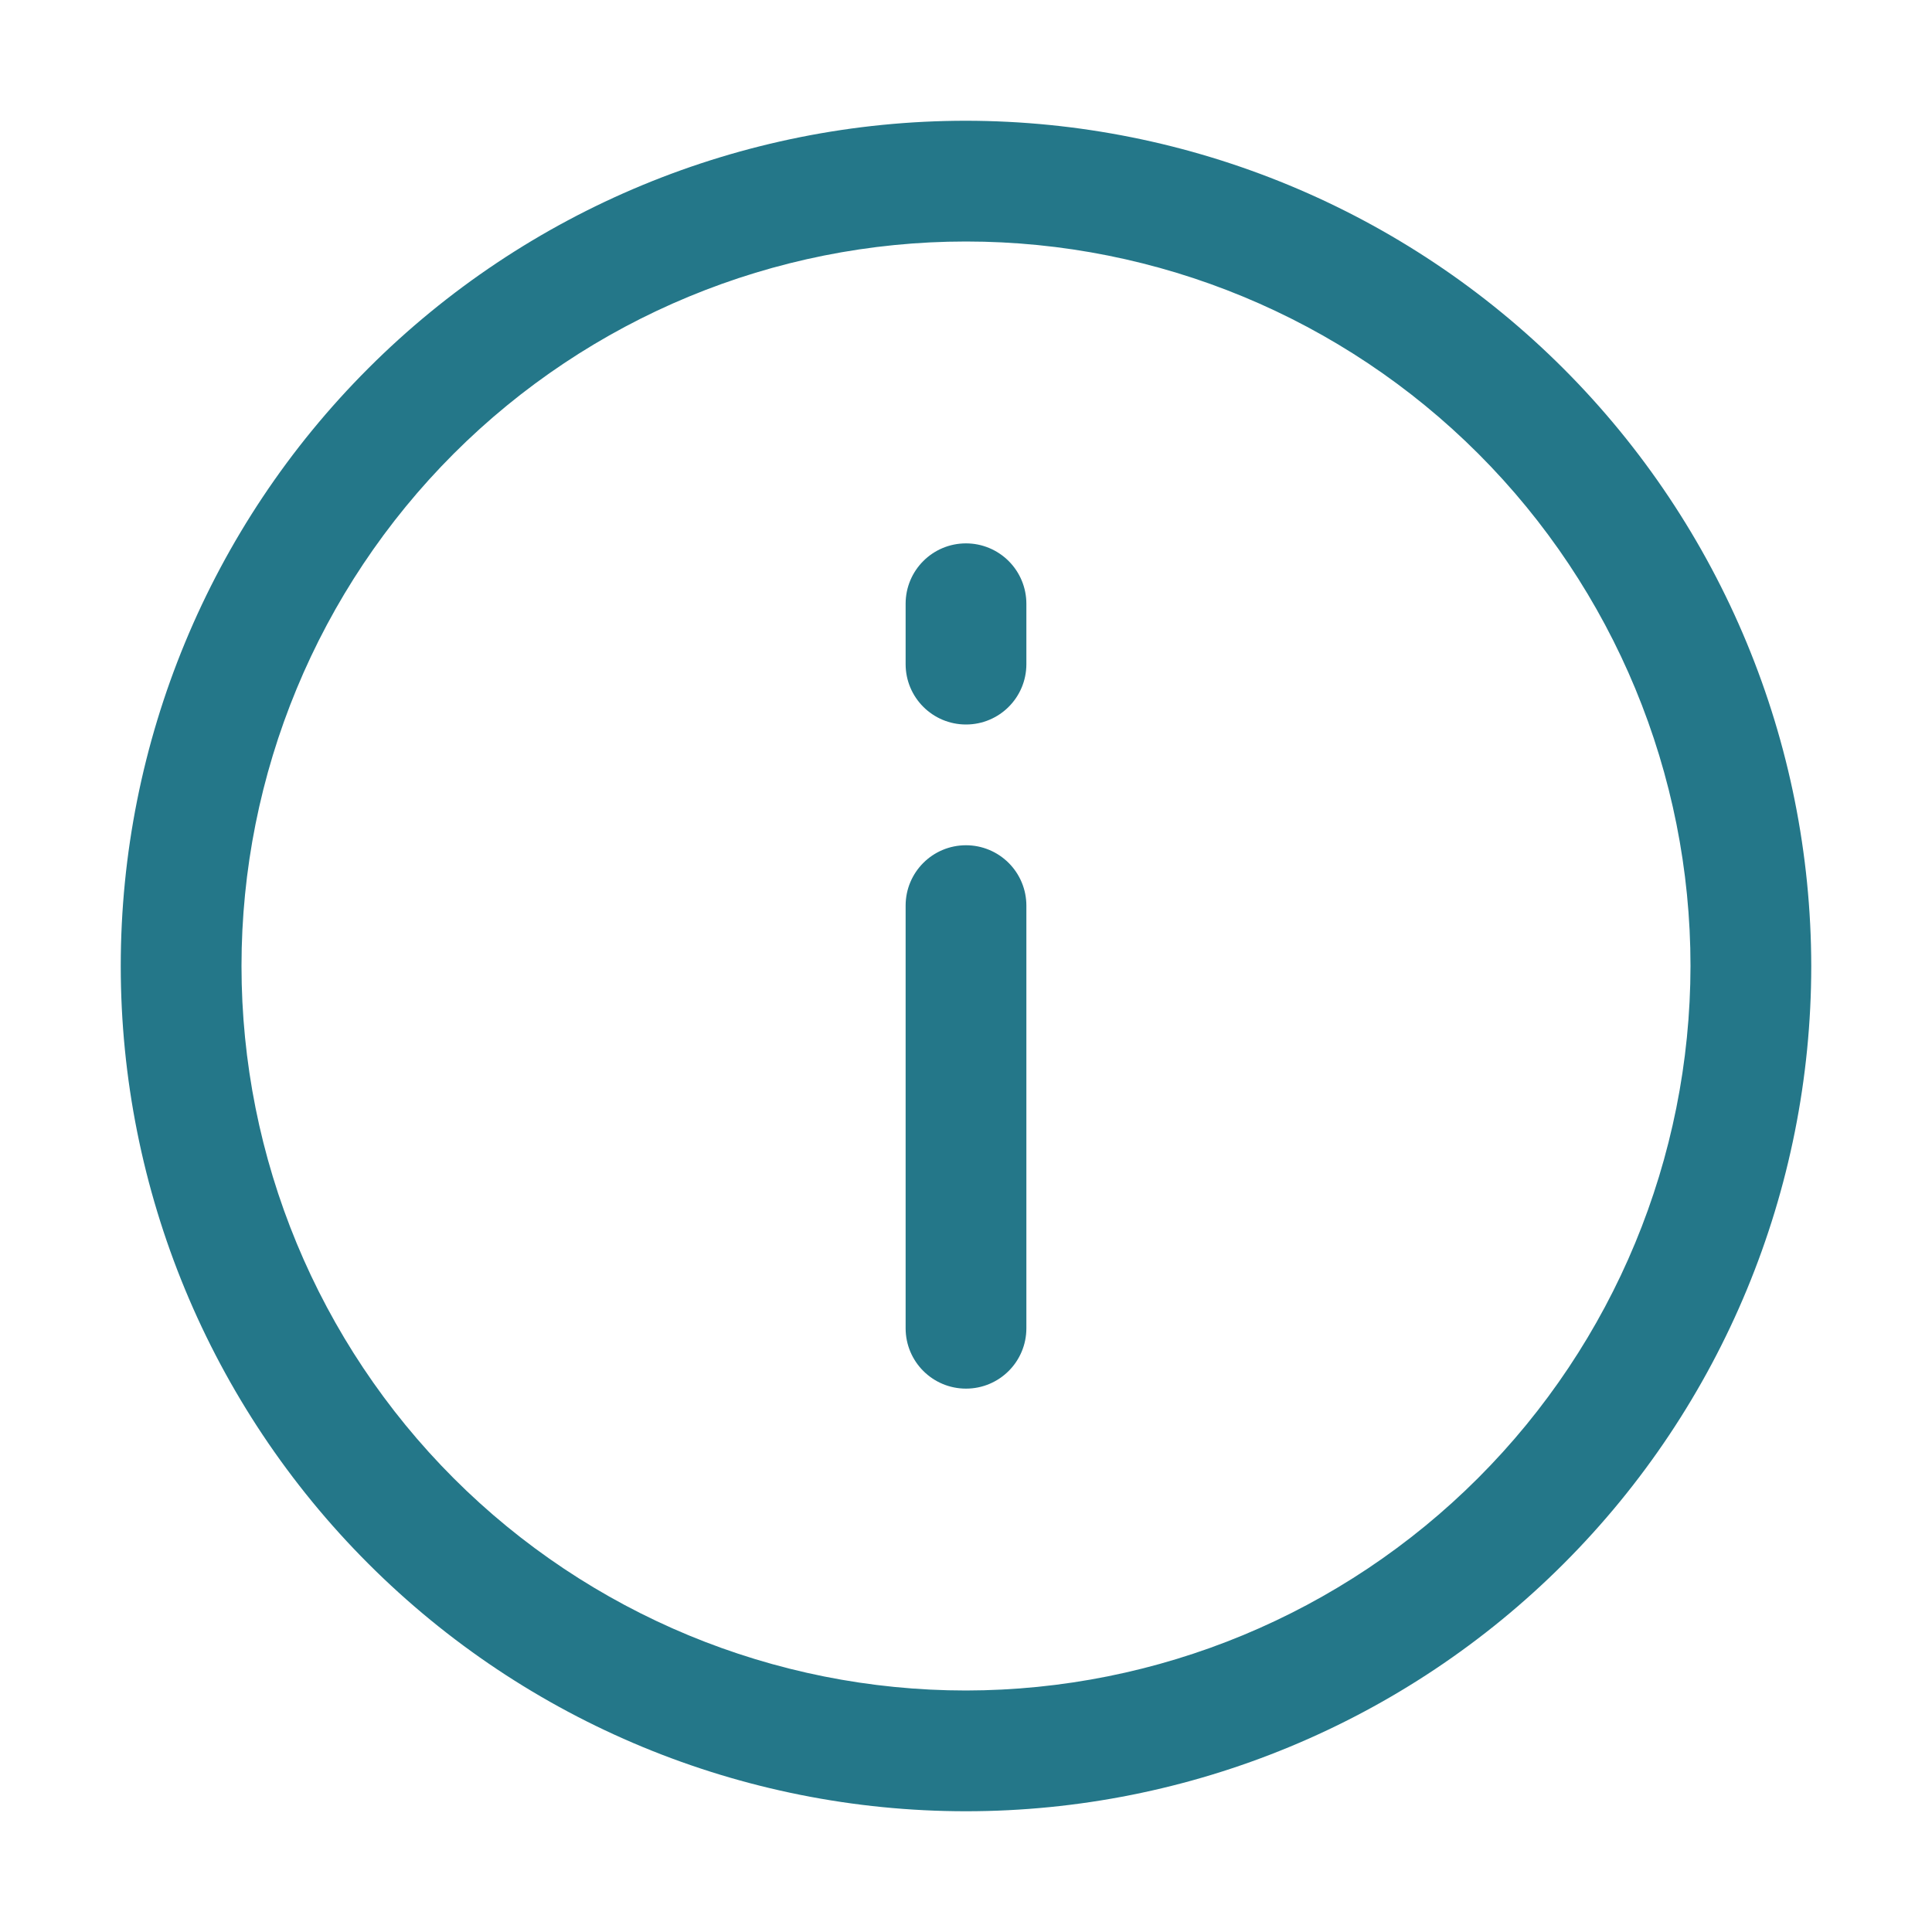
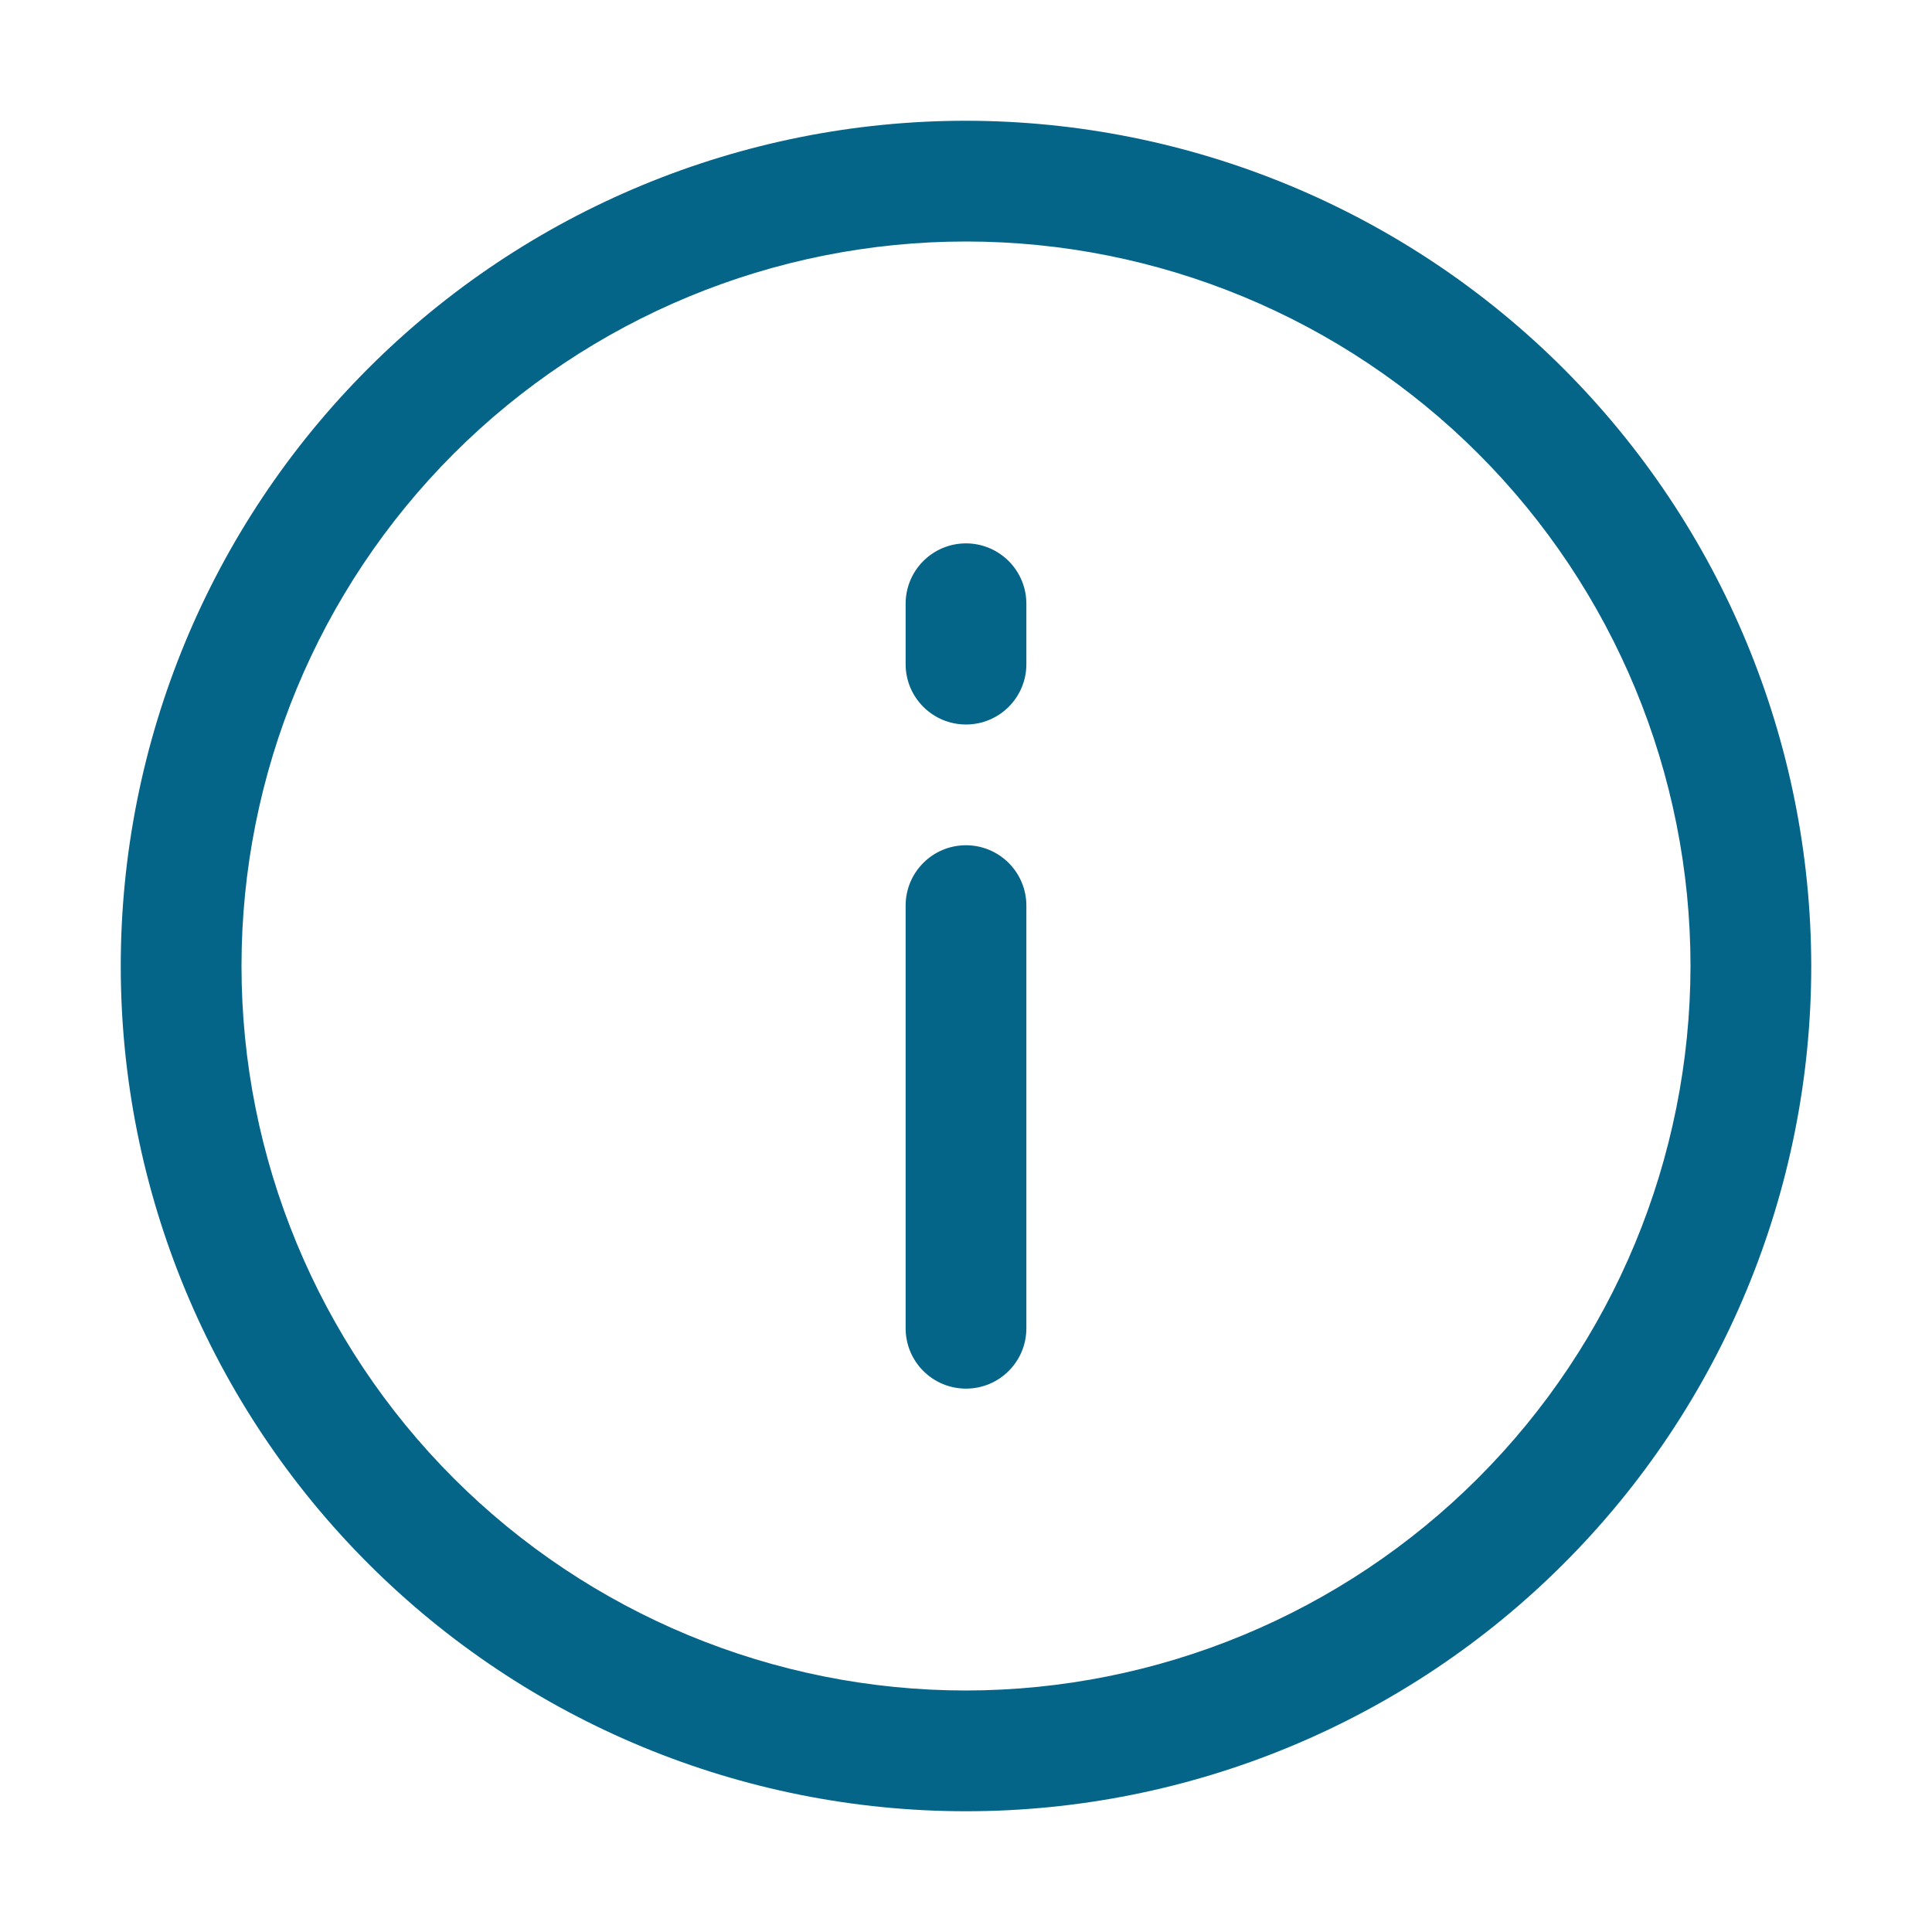
<svg xmlns="http://www.w3.org/2000/svg" width="128pt" height="128pt" version="1.1" viewBox="0 0 128 128">
-   <g fill="#247789">
+   <g fill="#056589">
    <path d="m64 8c-14.852 0-29.098 5.898-39.598 16.402-10.504 10.5-16.402 24.746-16.402 39.598s5.898 29.098 16.402 39.598c10.5 10.504 24.746 16.402 39.598 16.402s29.098-5.898 39.598-16.402c10.504-10.5 16.402-24.746 16.402-39.598-0.016-14.848-5.922-29.082-16.418-39.582-10.5-10.496-24.734-16.402-39.582-16.418zm0 104c-12.73 0-24.938-5.059-33.941-14.059-9-9.004-14.059-21.211-14.059-33.941s5.059-24.938 14.059-33.941c9.004-9 21.211-14.059 33.941-14.059s24.938 5.059 33.941 14.059c9 9.004 14.059 21.211 14.059 33.941-0.016 12.727-5.074 24.926-14.074 33.926s-21.199 14.059-33.926 14.074z" />
    <path d="m64 56c-2.211 0-4 1.789-4 4v28c0 2.211 1.789 4 4 4s4-1.789 4-4v-28c0-1.062-0.422-2.078-1.172-2.828s-1.766-1.172-2.828-1.172z" />
    <path d="m64 36c-2.211 0-4 1.789-4 4v4c0 2.211 1.789 4 4 4s4-1.789 4-4v-4c0-1.062-0.422-2.078-1.172-2.828s-1.766-1.172-2.828-1.172z" />
  </g>
</svg>
